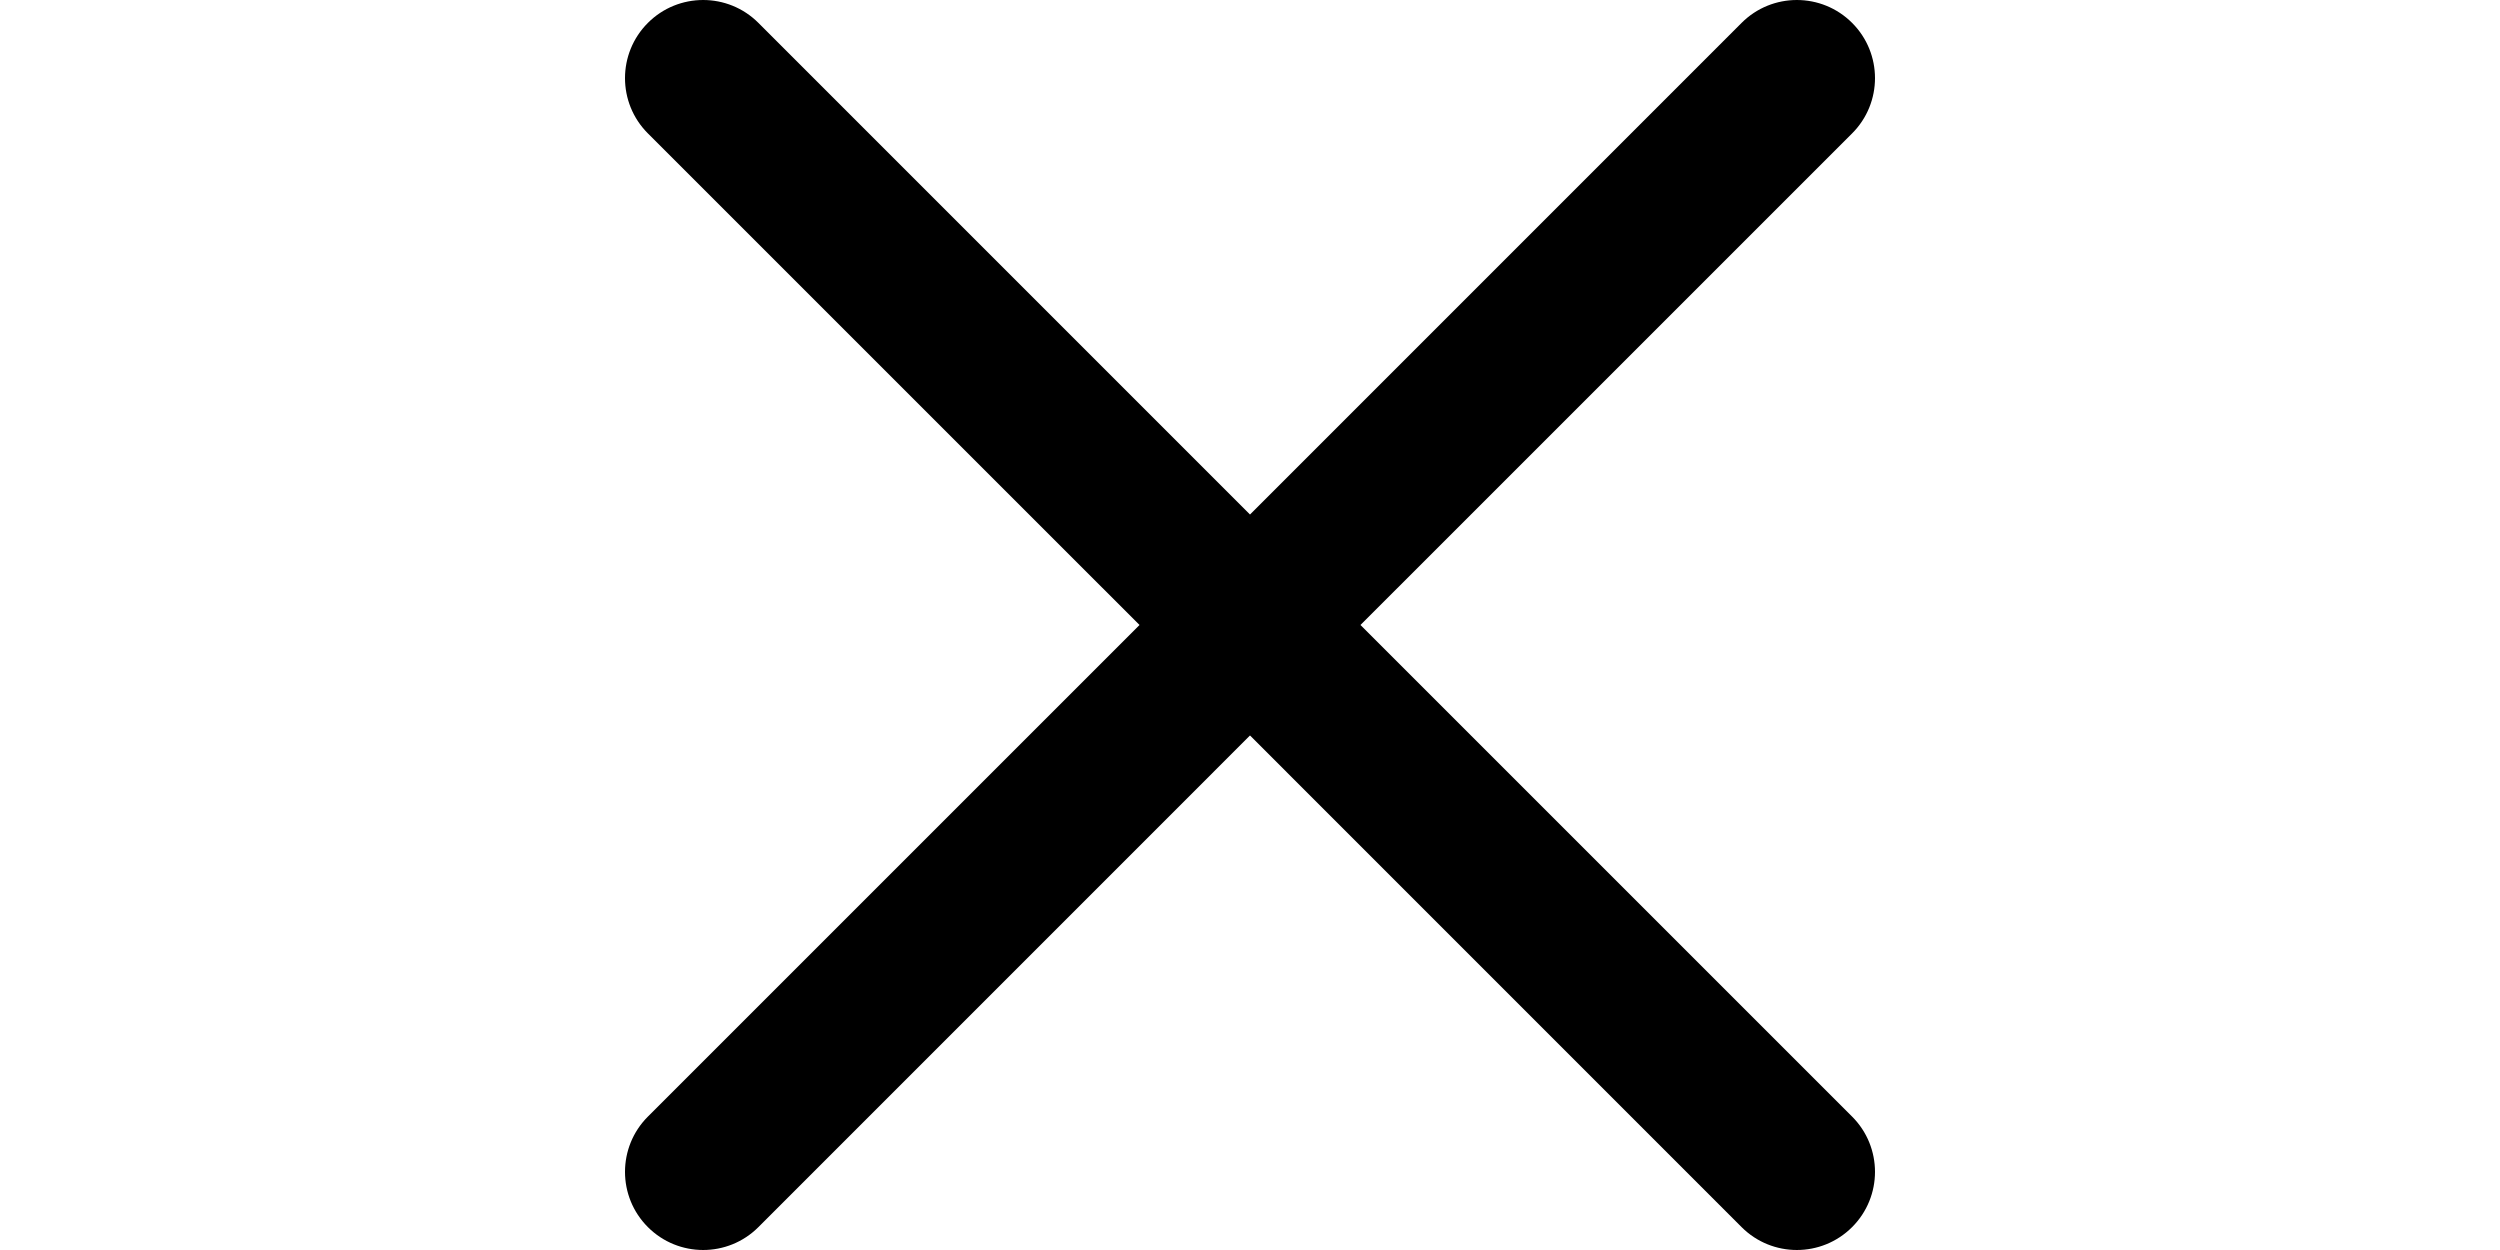
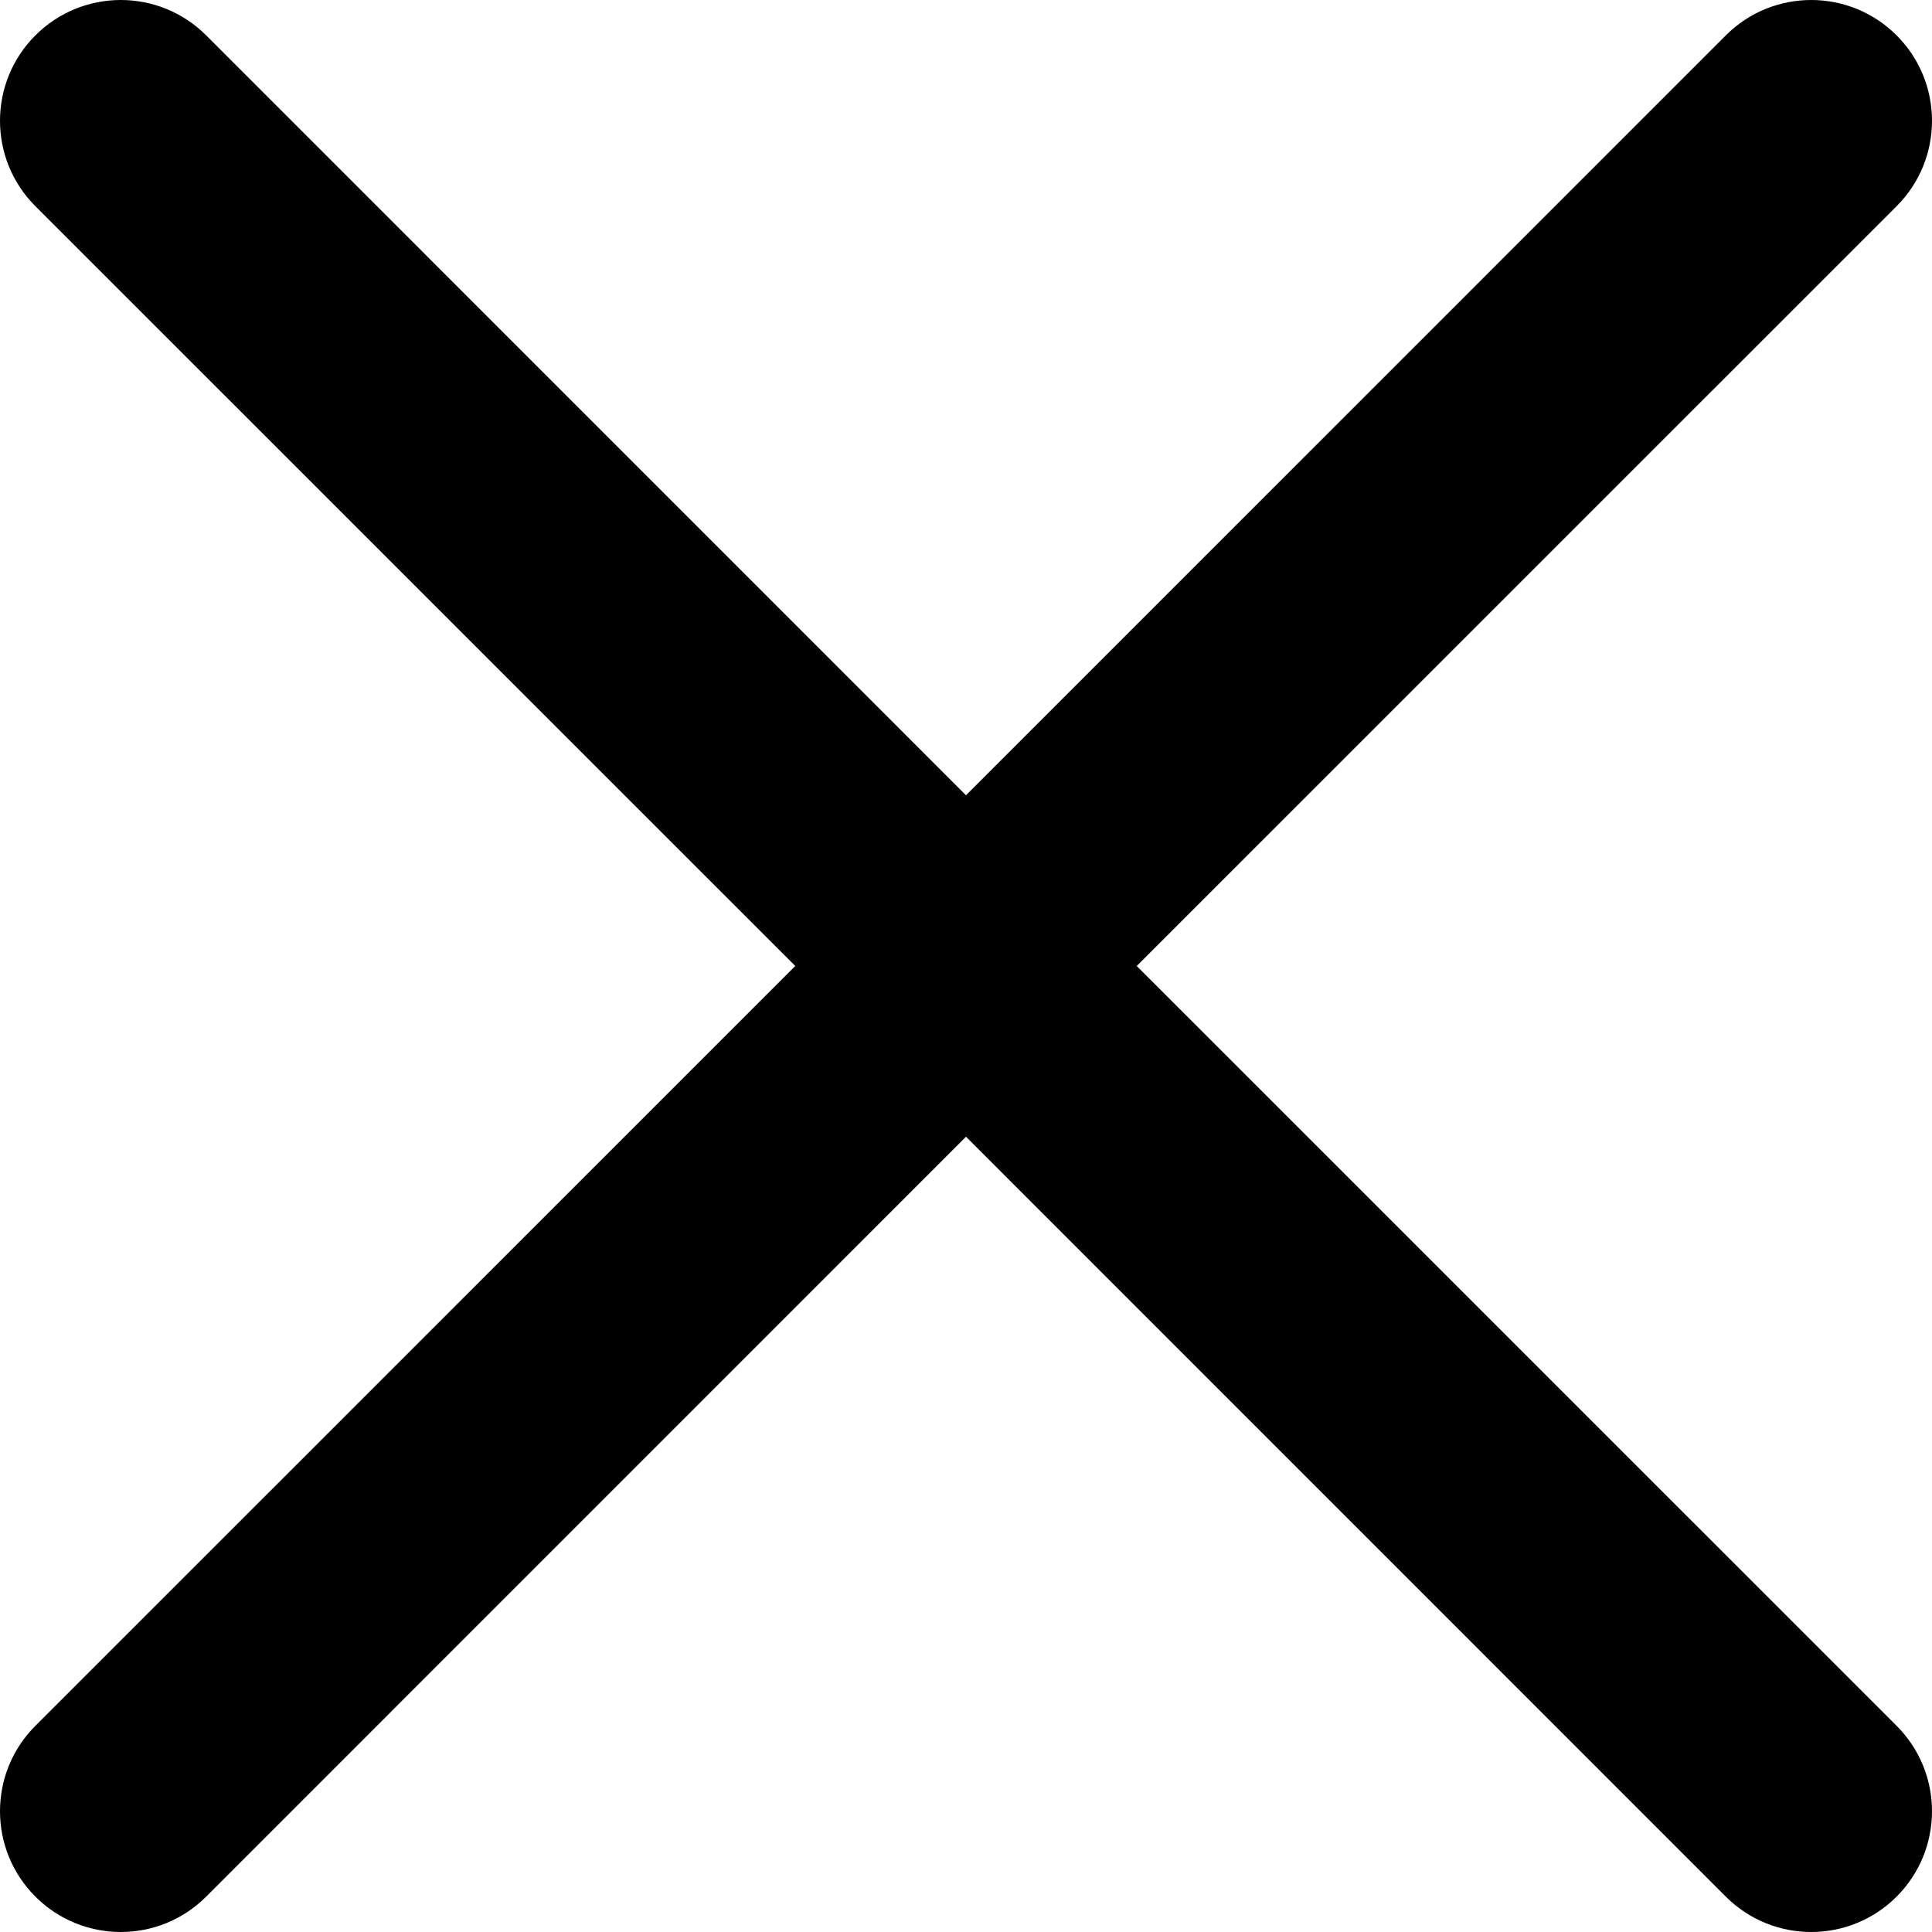
- <svg xmlns="http://www.w3.org/2000/svg" version="1.1" id="Capa_1" x="0px" y="0px" viewBox="0 0 512.021 512.021" style="enable-background:new 0 0 512.021 512.021;" xml:space="preserve" width="20" height="10">
+ <svg xmlns="http://www.w3.org/2000/svg" version="1.1" id="Capa_1" x="0px" y="0px" viewBox="0 0 512.021 512.021" style="enable-background:new 0 0 512.021 512.021;" xml:space="preserve" width="20" height="20">
  <g>
    <path d="M301.258,256.01L502.645,54.645c12.501-12.501,12.501-32.769,0-45.269c-12.501-12.501-32.769-12.501-45.269,0l0,0   L256.01,210.762L54.645,9.376c-12.501-12.501-32.769-12.501-45.269,0s-12.501,32.769,0,45.269L210.762,256.01L9.376,457.376   c-12.501,12.501-12.501,32.769,0,45.269s32.769,12.501,45.269,0L256.01,301.258l201.365,201.387   c12.501,12.501,32.769,12.501,45.269,0c12.501-12.501,12.501-32.769,0-45.269L301.258,256.01z" />
  </g>
</svg>
